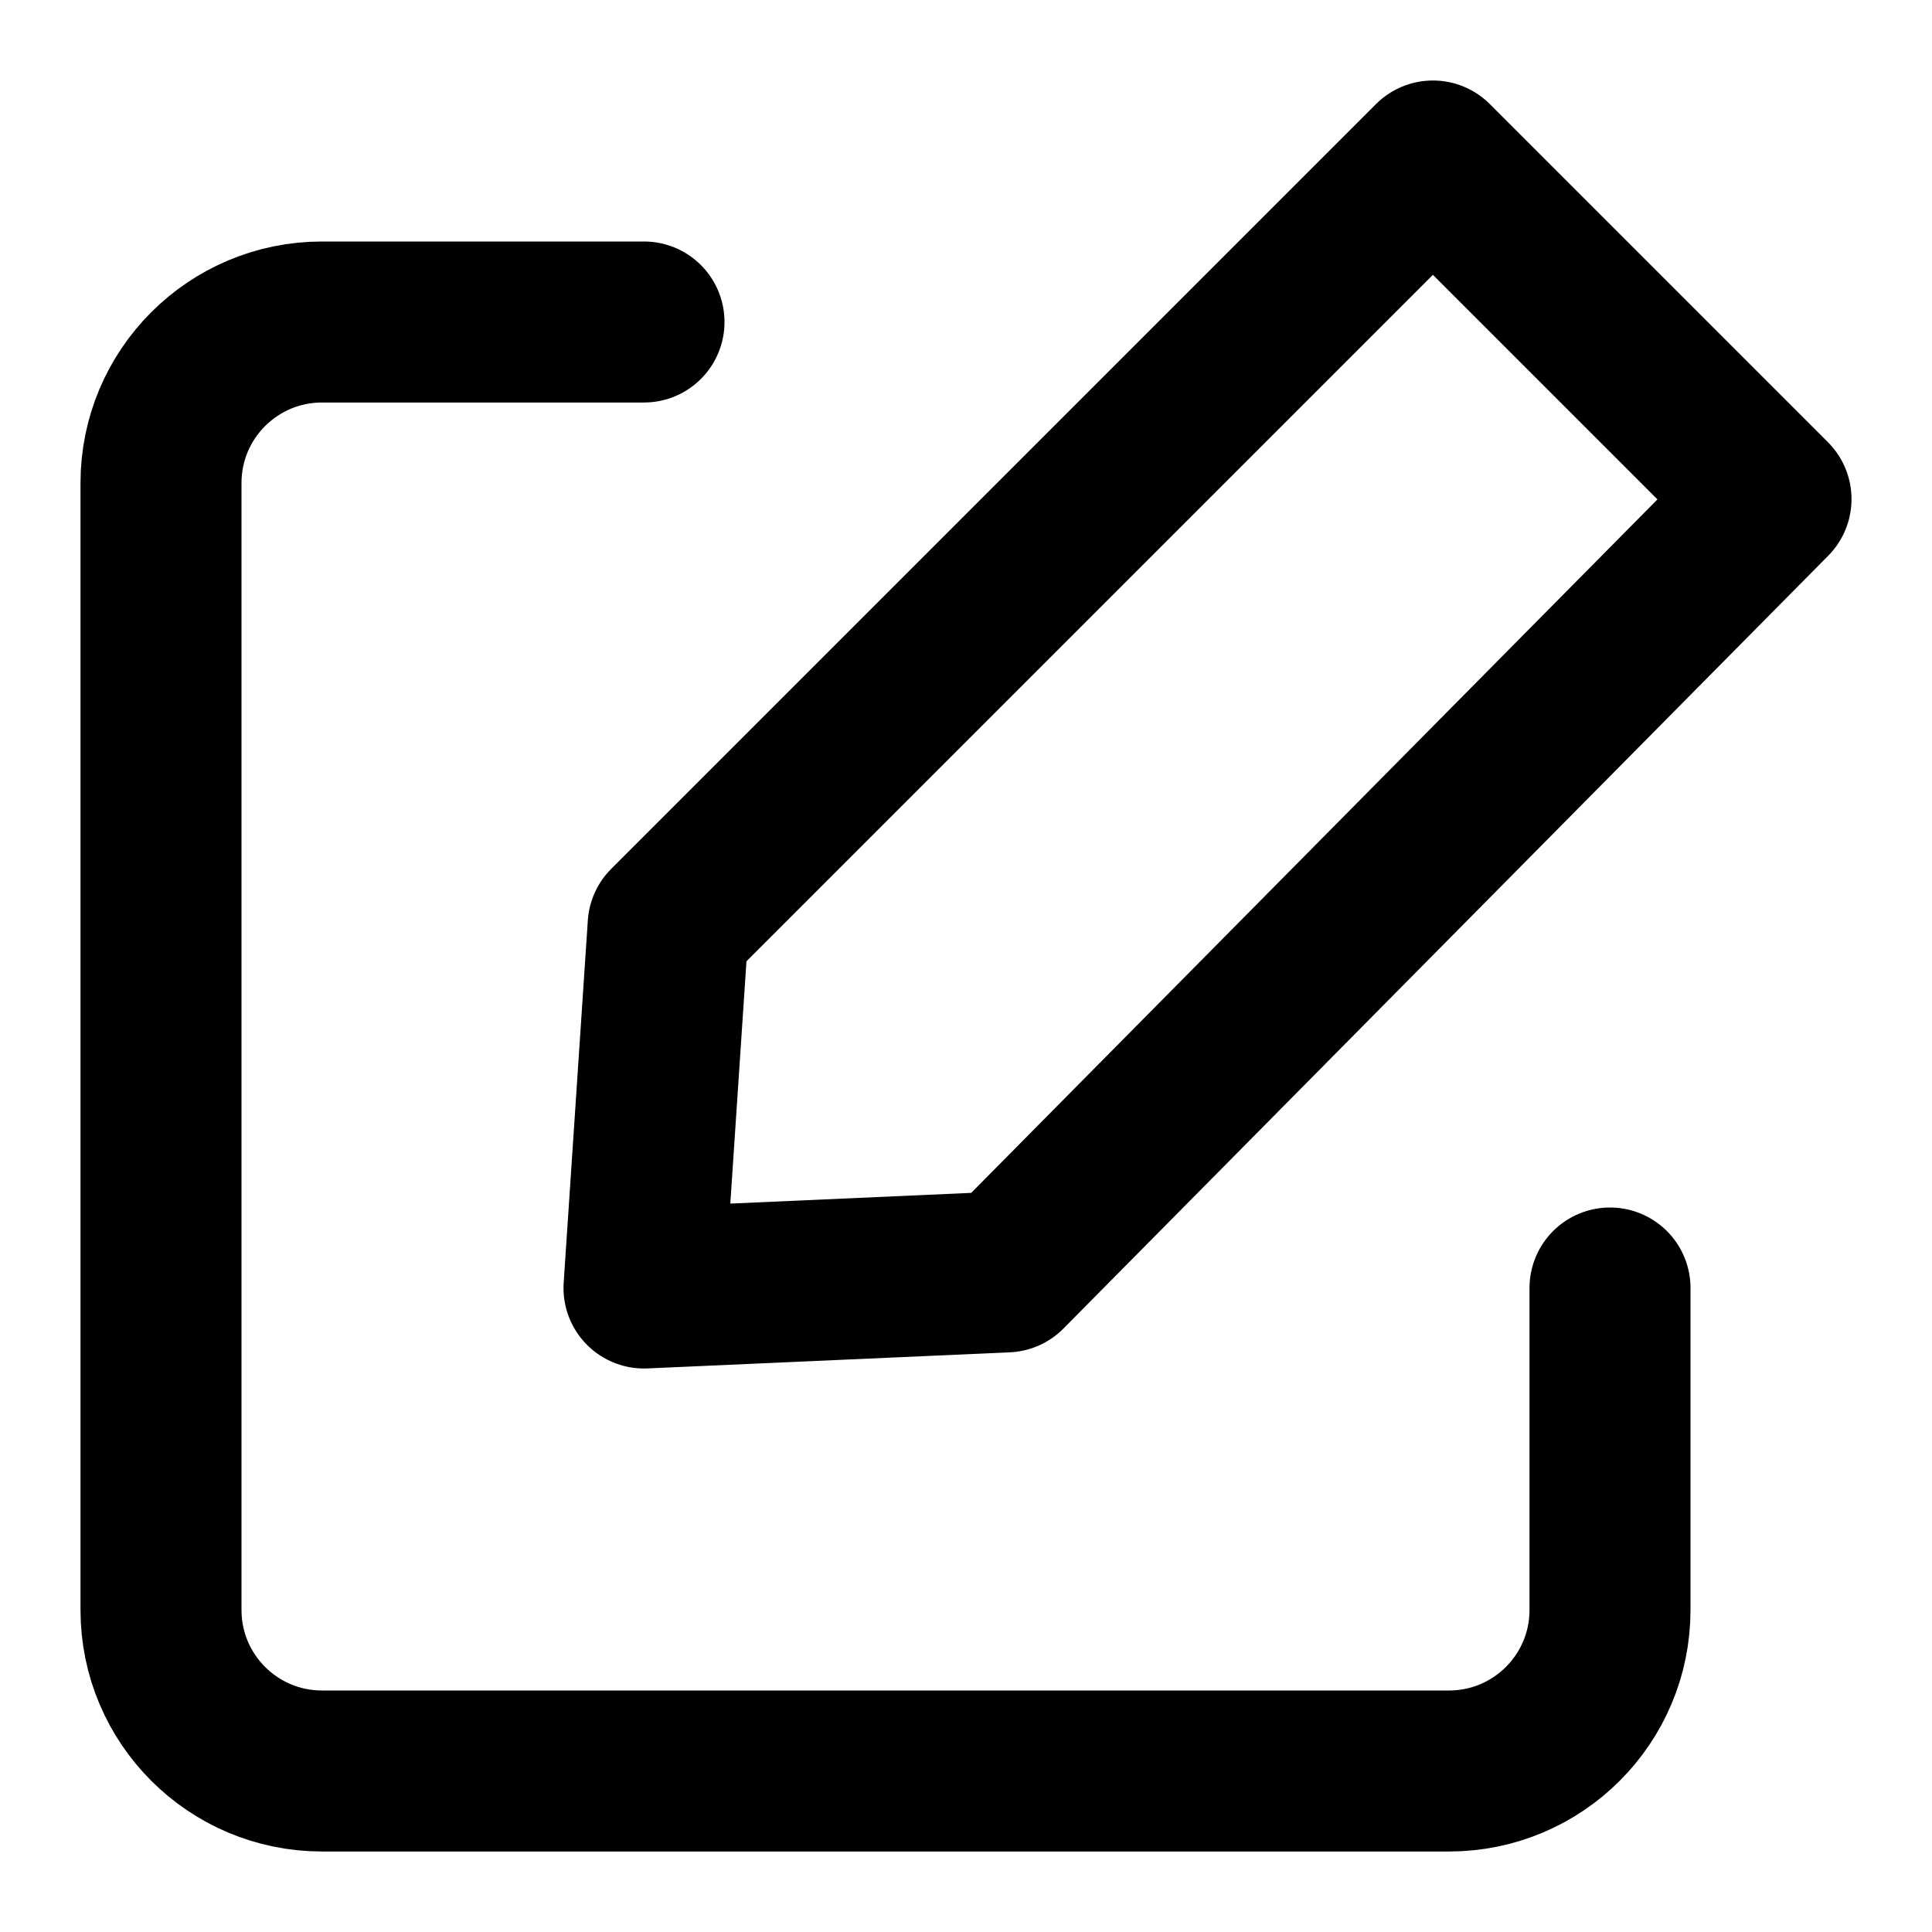
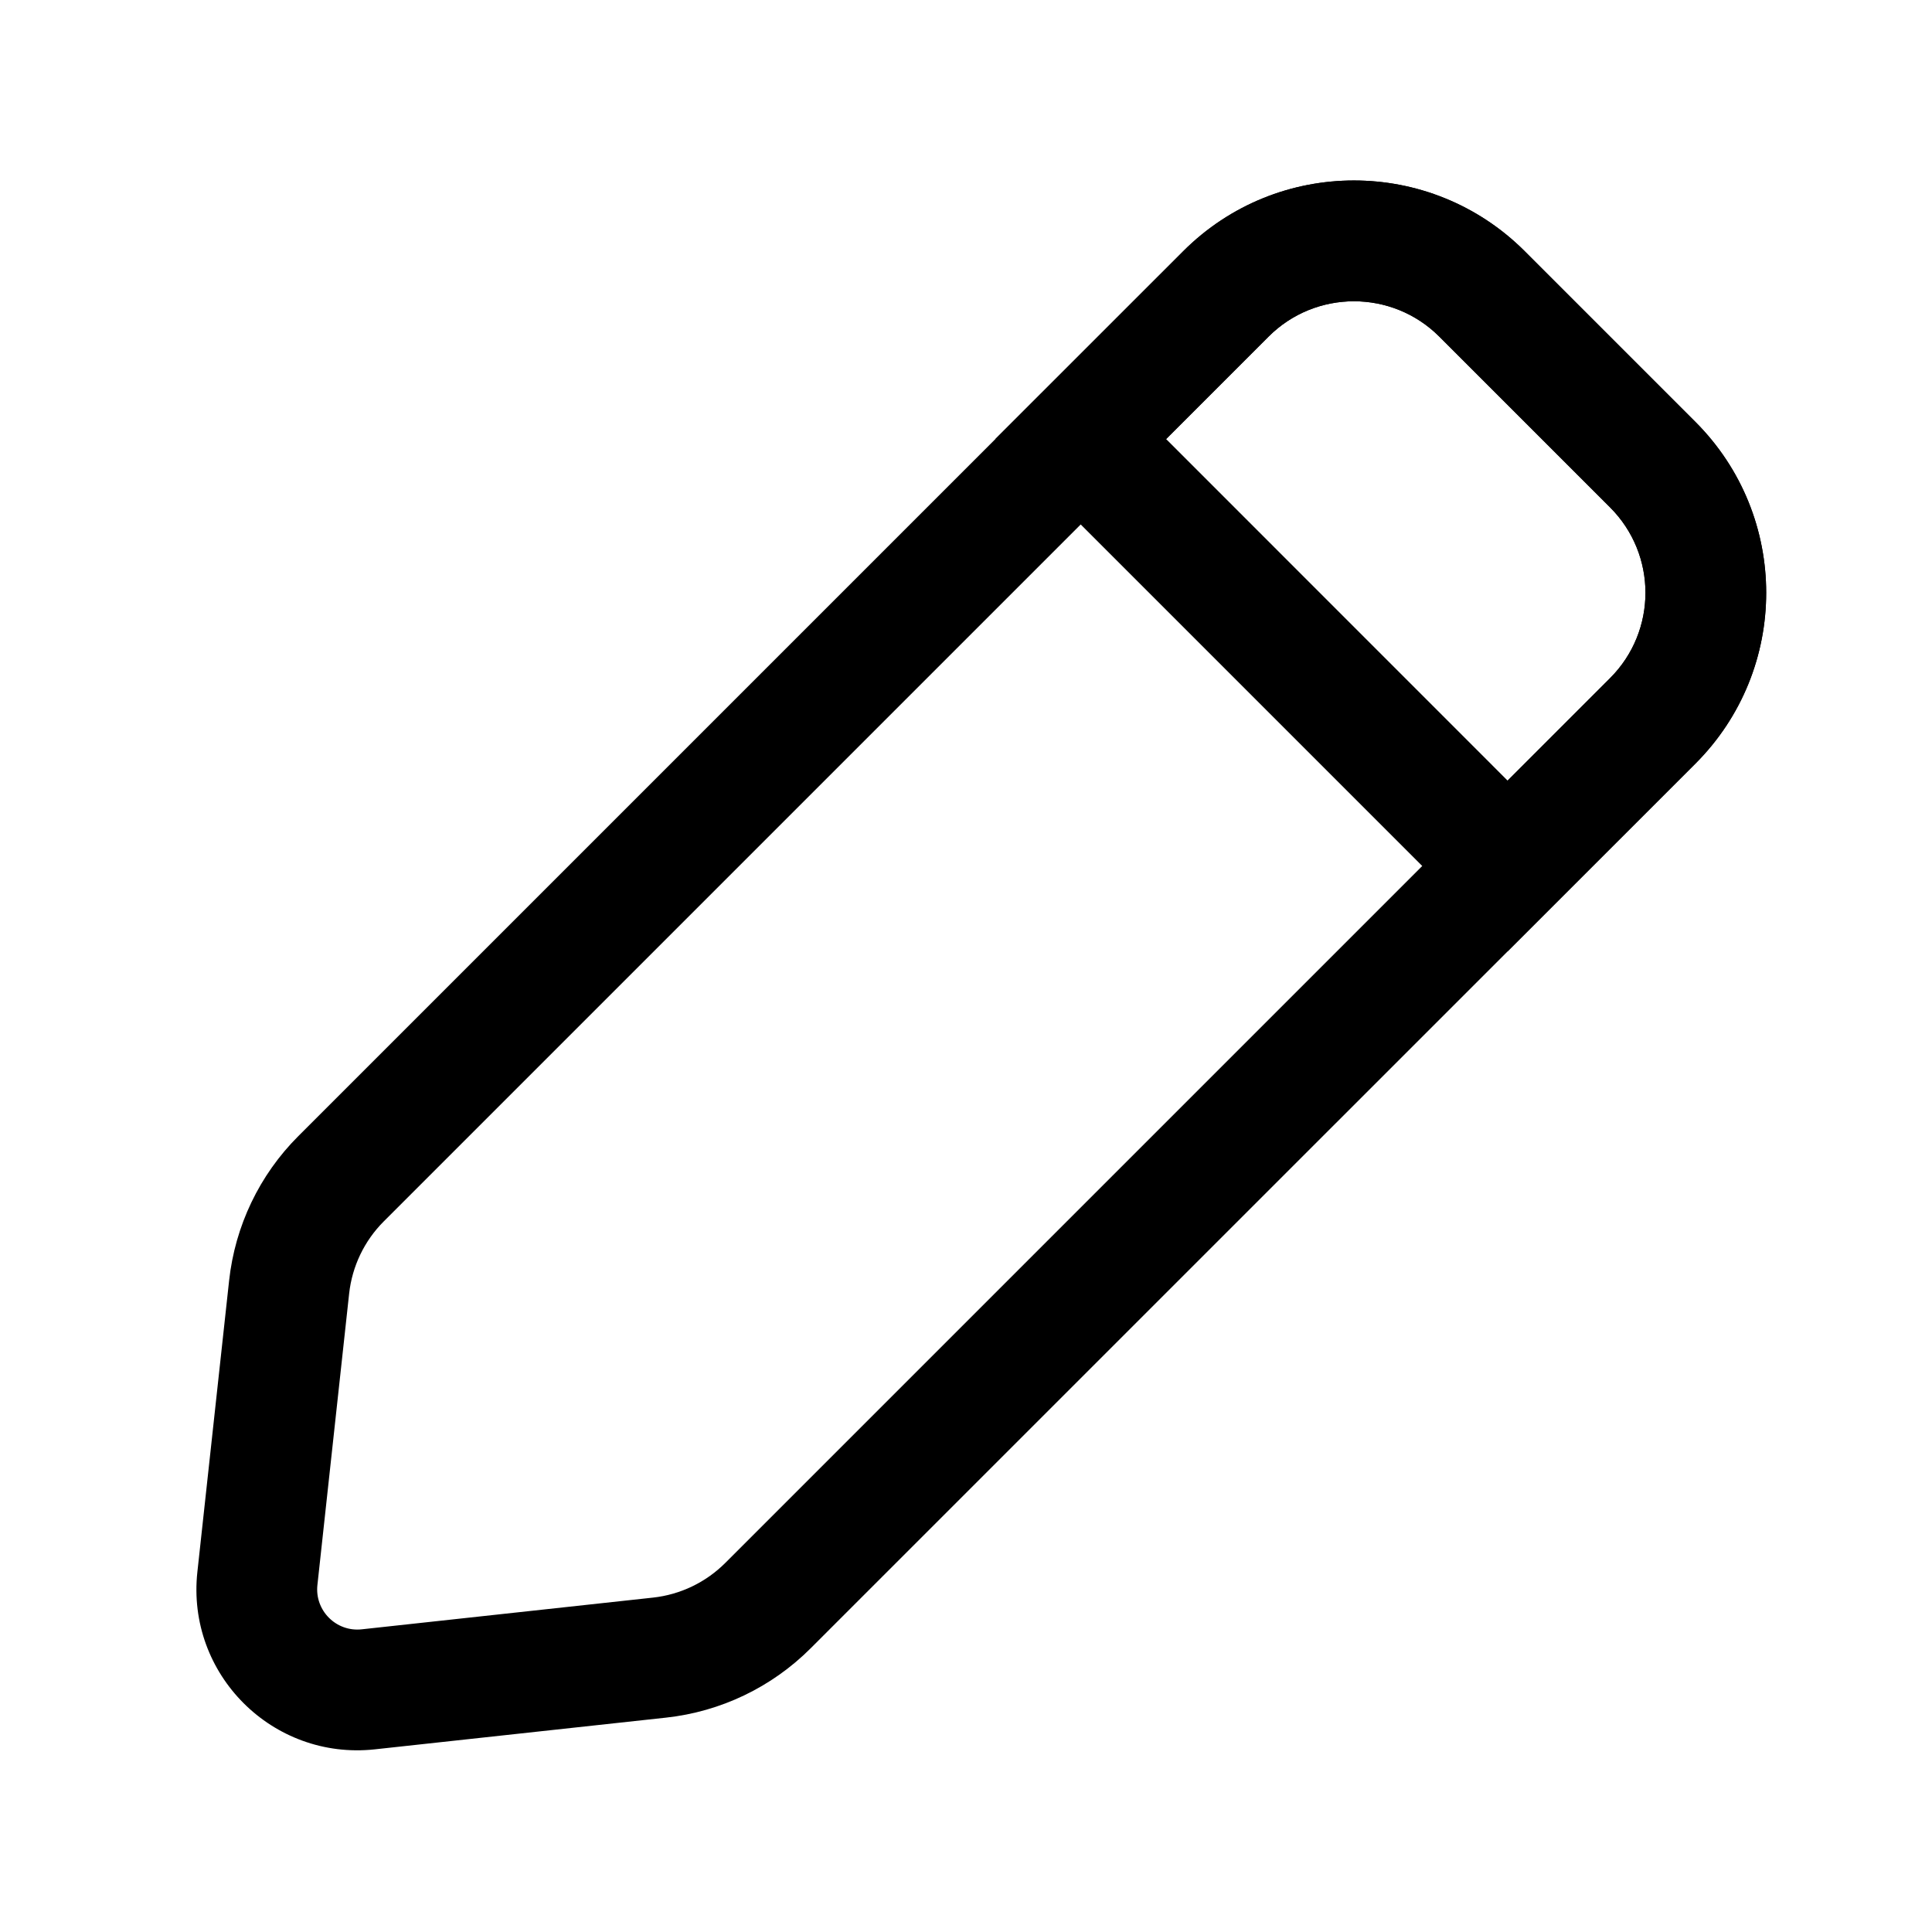
- <svg xmlns="http://www.w3.org/2000/svg" width="800px" height="800px" viewBox="0 0 24 24">
-   <g id="Complete">
+ <svg xmlns="http://www.w3.org/2000/svg" width="800px" height="800px" viewBox="0 0 24 24" fill="none">
+   <g id="style=stroke">
    <g id="edit">
-       <g>
-         <path d="M20,16v4a2,2,0,0,1-2,2H4a2,2,0,0,1-2-2V6A2,2,0,0,1,4,4H8" fill="none" stroke="#000000" stroke-linecap="round" stroke-linejoin="round" stroke-width="2" />
-         <polygon fill="none" points="12.5 15.8 22 6.2 17.8 2 8.3 11.5 8 16 12.5 15.8" stroke="#000000" stroke-linecap="round" stroke-linejoin="round" stroke-width="2" />
-       </g>
+       <path id="vector (Stroke)" fill-rule="evenodd" clip-rule="evenodd" d="M4.337 16.071L3.943 19.689C3.908 20.006 4.176 20.275 4.494 20.24L8.112 19.846C8.451 19.809 8.768 19.657 9.01 19.415L20.001 8.424C20.587 7.838 20.587 6.889 20.001 6.303L17.88 4.182C17.294 3.596 16.344 3.596 15.758 4.182L4.767 15.173C4.526 15.414 4.374 15.731 4.337 16.071ZM18.941 3.121L21.062 5.242C22.233 6.414 22.233 8.313 21.062 9.485L10.07 20.476C9.587 20.959 8.953 21.263 8.274 21.337L4.656 21.731C3.386 21.869 2.313 20.797 2.452 19.526L2.846 15.909C2.92 15.229 3.223 14.595 3.707 14.112L14.698 3.121C15.869 1.949 17.769 1.949 18.941 3.121Z" fill="#000000" />
+       <path id="vector (Stroke)_2" fill-rule="evenodd" clip-rule="evenodd" d="M20.001 6.303L17.88 4.182C17.294 3.596 16.344 3.596 15.758 4.182L14.486 5.454L18.728 9.697L20.001 8.424C20.587 7.838 20.587 6.889 20.001 6.303ZM18.728 11.818L12.364 5.454L14.698 3.121C15.869 1.949 17.769 1.949 18.941 3.121L21.062 5.242C22.233 6.414 22.233 8.313 21.062 9.485L18.728 11.818Z" fill="#000000" />
    </g>
  </g>
</svg>
